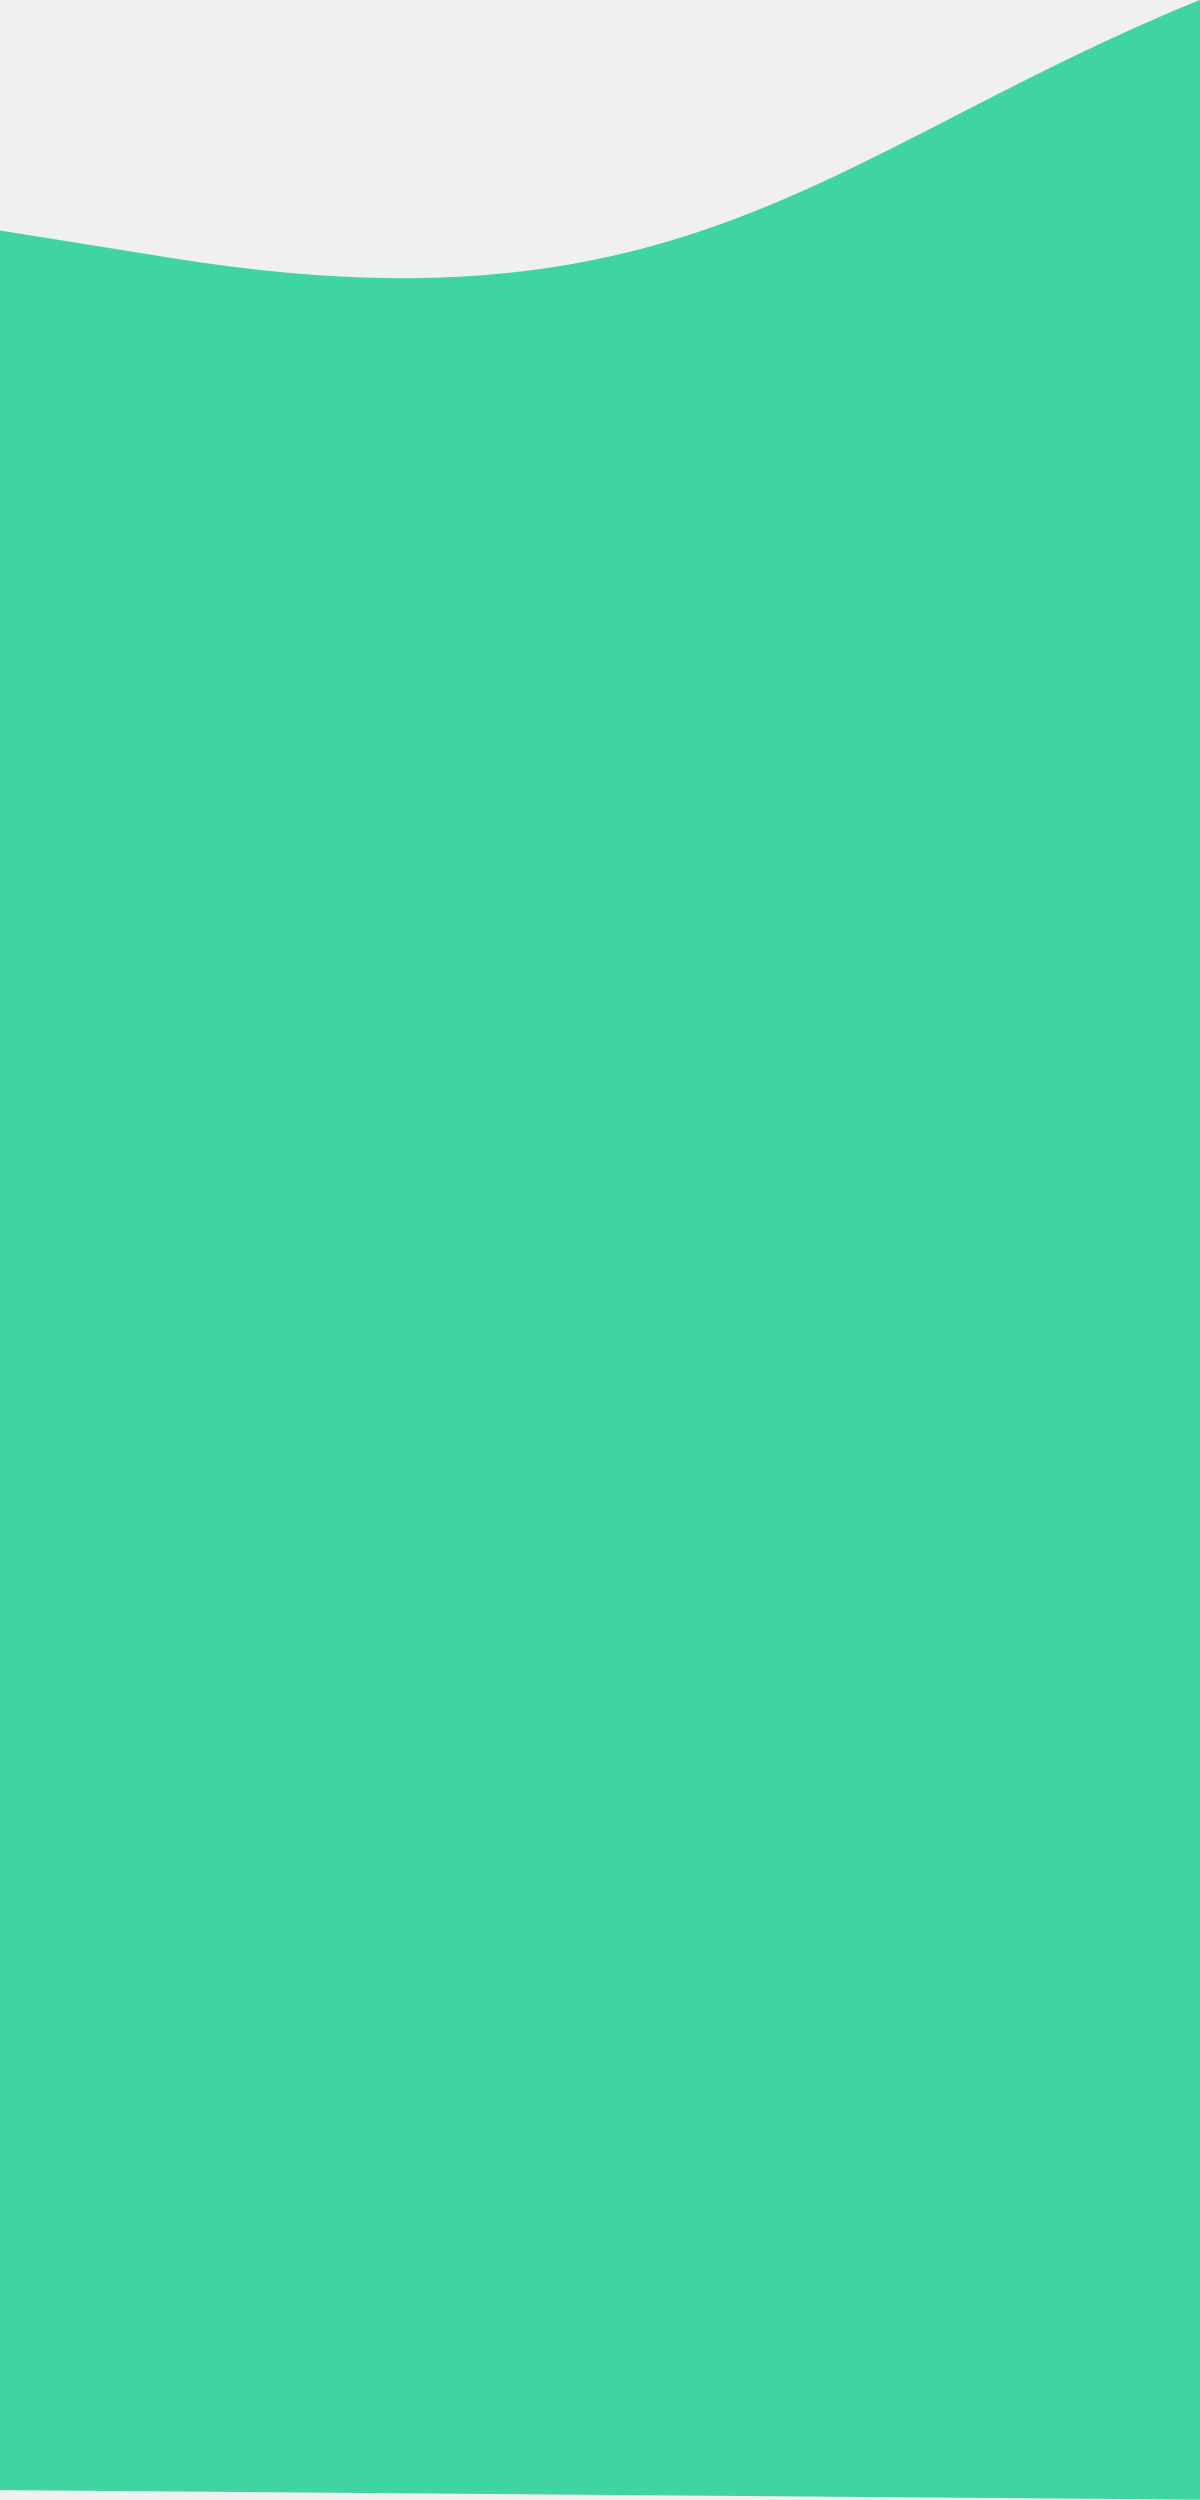
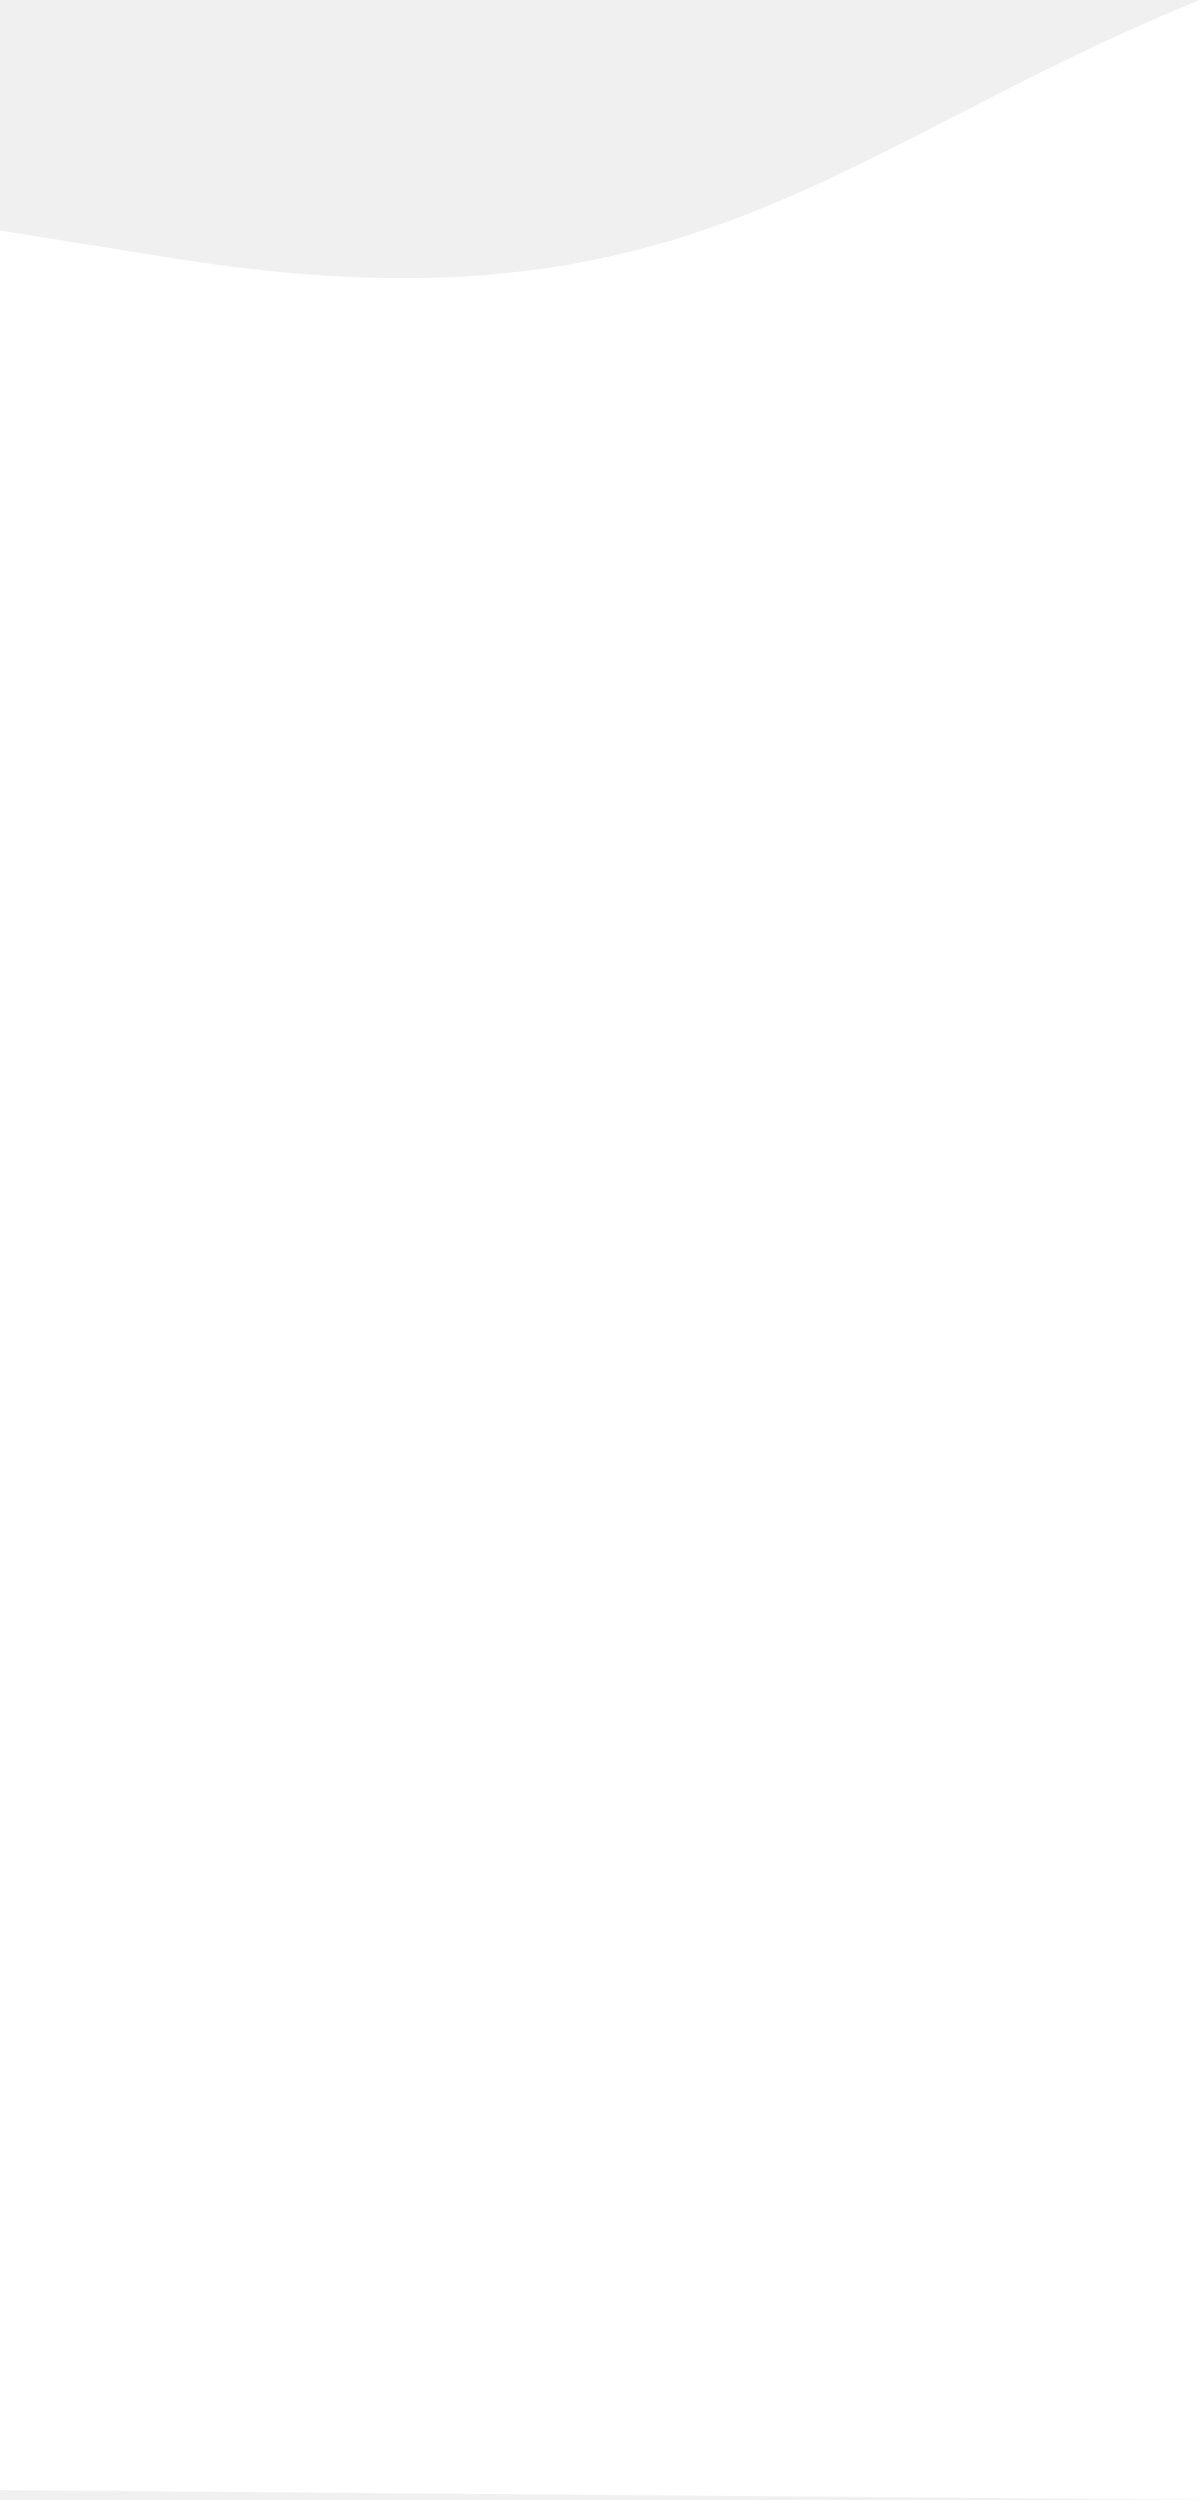
<svg xmlns="http://www.w3.org/2000/svg" width="1440px" height="3002px" viewBox="0 0 1440 3002" version="1.1">
  <g id="Page-1" stroke="none" stroke-width="1" fill="none" fill-rule="evenodd">
-     <g id="Homepage-Desktop-Copy" transform="translate(0, -470)" fill="#41D4A3">
+     <g id="Homepage-Desktop-Copy" transform="translate(0, -470)" fill="#FFFFFF">
      <path d="M-1337.084,534.887 C-666.361,640.657 -151.833,722.323 206.5,779.884 C991.28,905.946 1057,505.707 1865.5,343 C2291.423,257.285 2318.012,251.215 2773.799,17.372 L2773.799,3482.286 L-1420.248,3448.786" id="Path-5-Copy" />
    </g>
  </g>
</svg>
